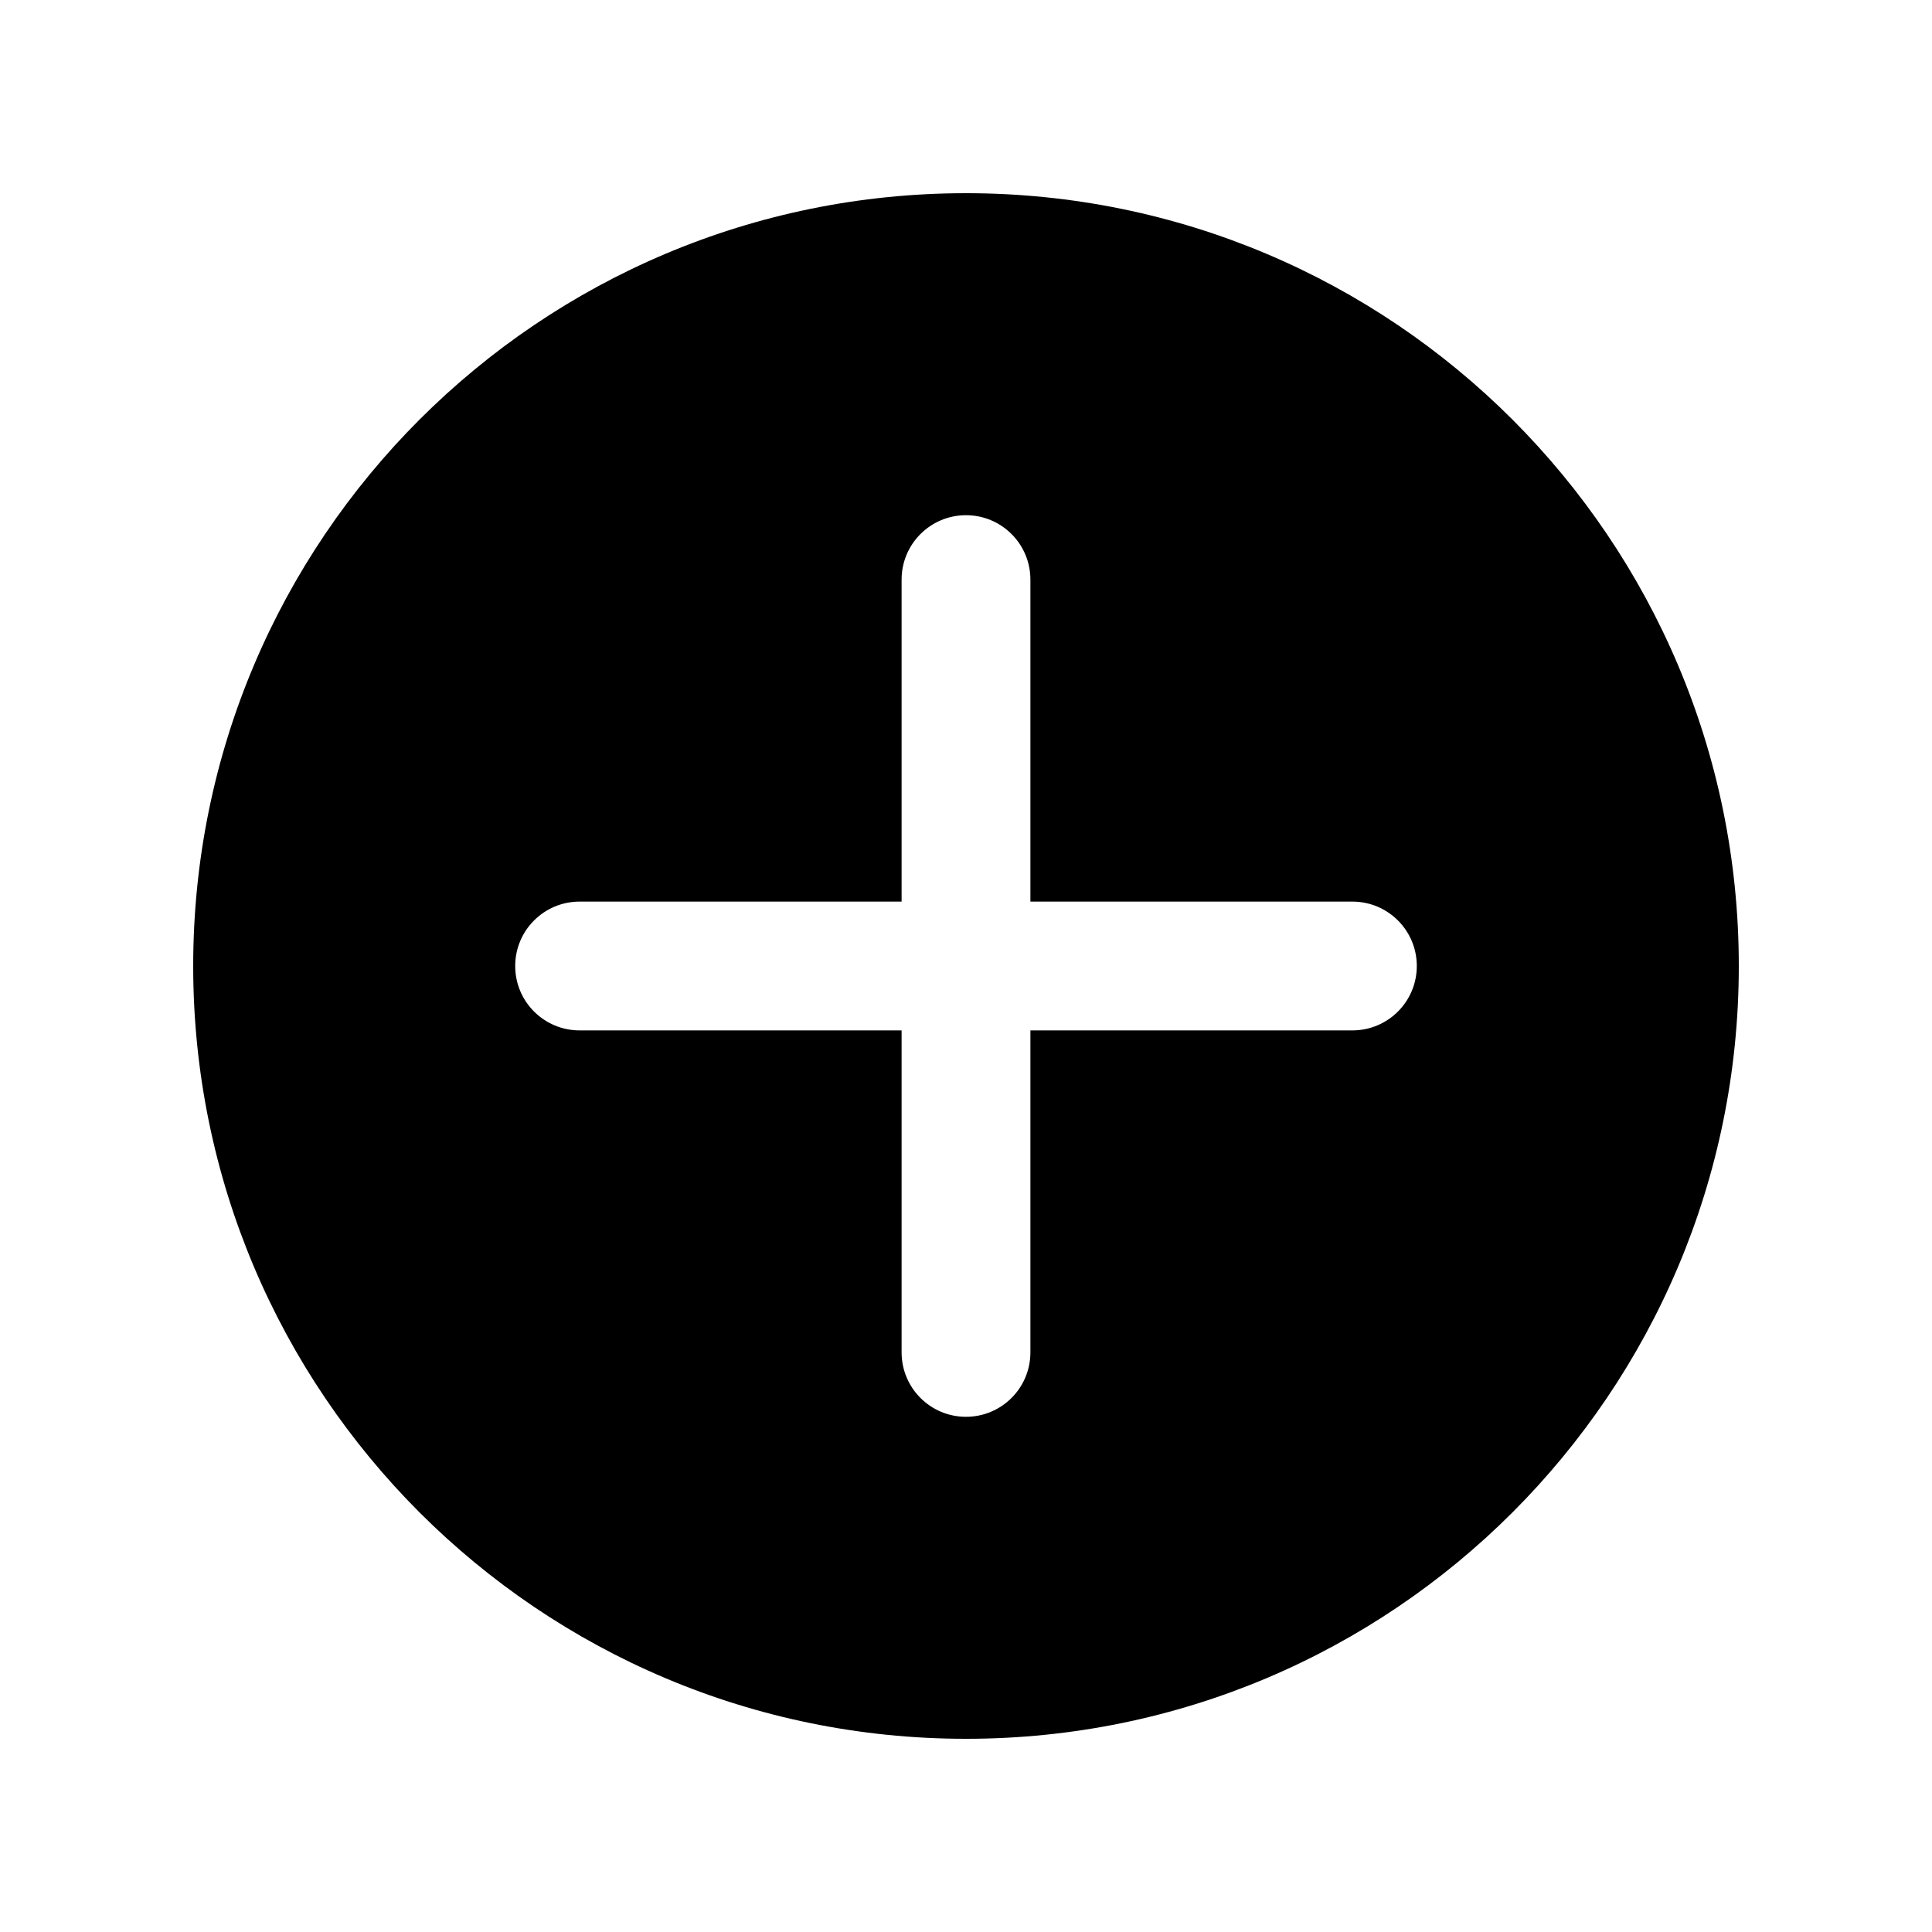
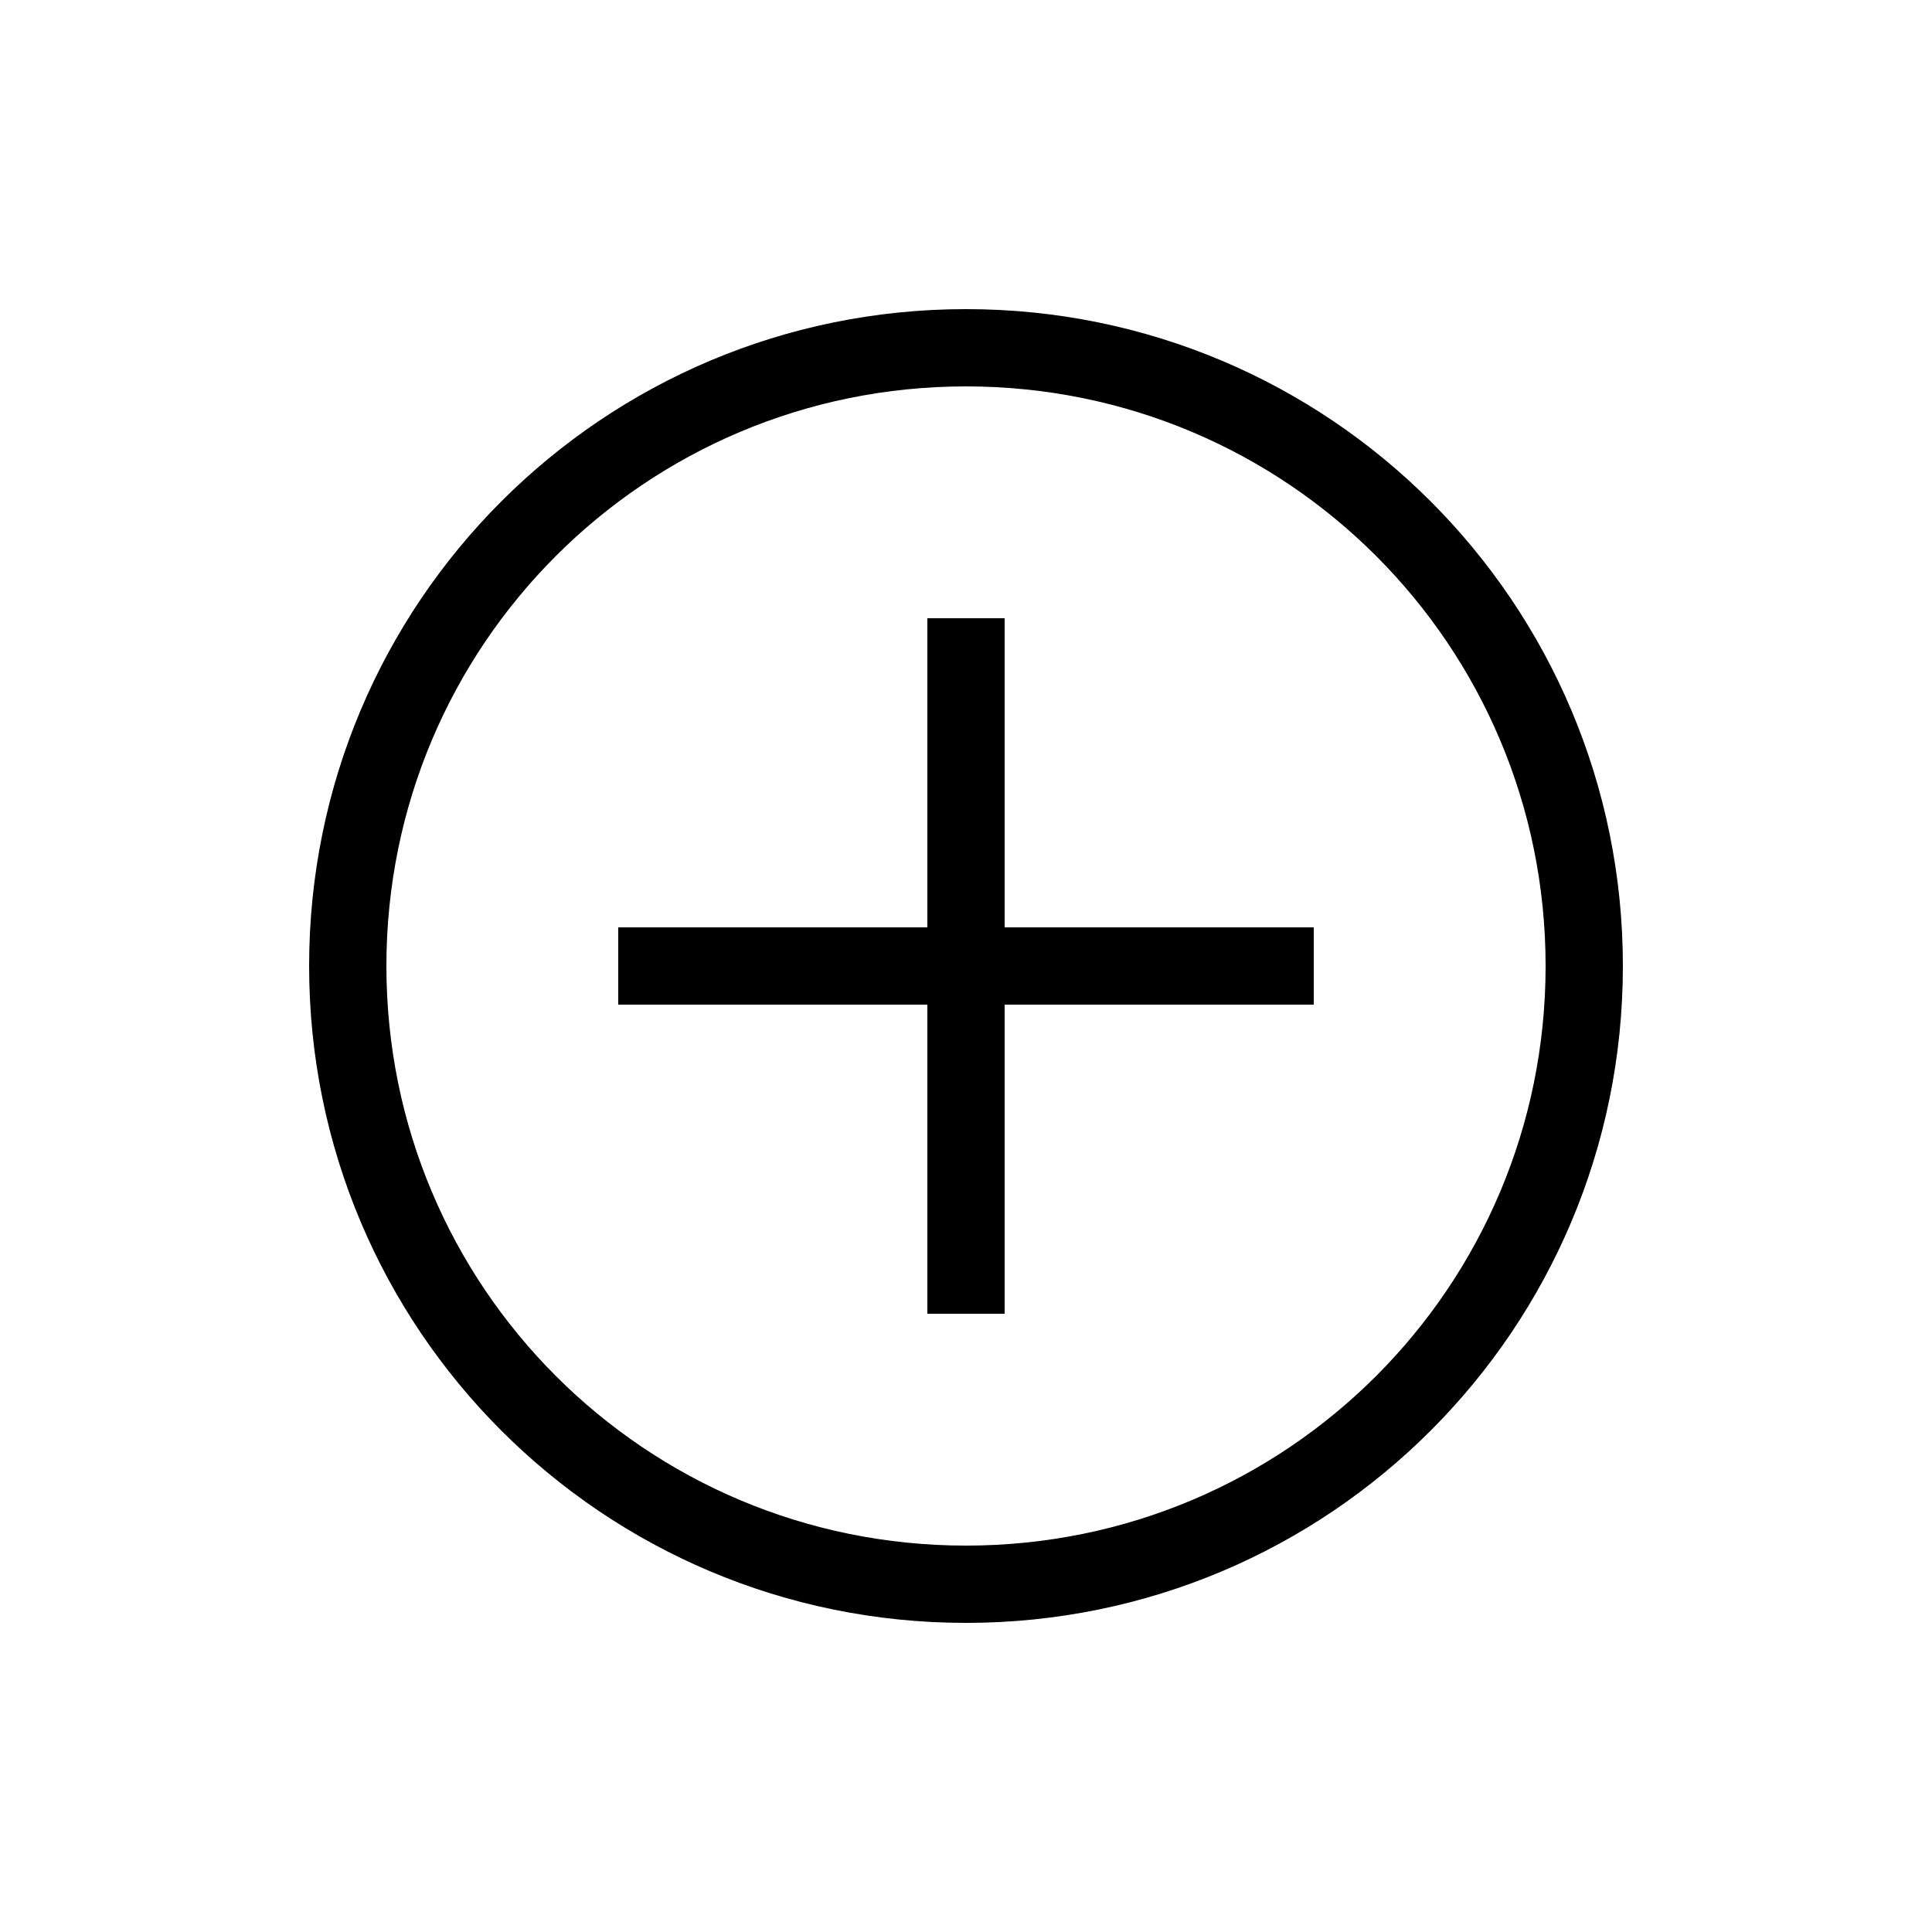
- <svg xmlns="http://www.w3.org/2000/svg" x="0px" y="0px" width="100" height="100" viewBox="0 0 30 30">
-   <path d="M15,3C8.373,3,3,8.373,3,15c0,6.627,5.373,12,12,12s12-5.373,12-12C27,8.373,21.627,3,15,3z M21,16h-5v5 c0,0.553-0.448,1-1,1s-1-0.447-1-1v-5H9c-0.552,0-1-0.447-1-1s0.448-1,1-1h5V9c0-0.553,0.448-1,1-1s1,0.447,1,1v5h5 c0.552,0,1,0.447,1,1S21.552,16,21,16z">
-     </path>
+ <svg xmlns="http://www.w3.org/2000/svg" width="65" height="65" viewBox="0 0 50 50">
+   <path fill="currentColor" d="M25 42c-9.4 0-17-7.6-17-17S15.6 8 25 8s17 7.6 17 17s-7.6 17-17 17zm0-32c-8.3 0-15 6.7-15 15s6.7 15 15 15s15-6.7 15-15s-6.7-15-15-15z" />
+   <path fill="currentColor" d="M16 24h18v2H16z" />
+   <path fill="currentColor" d="M24 16h2v18h-2z" />
</svg>
